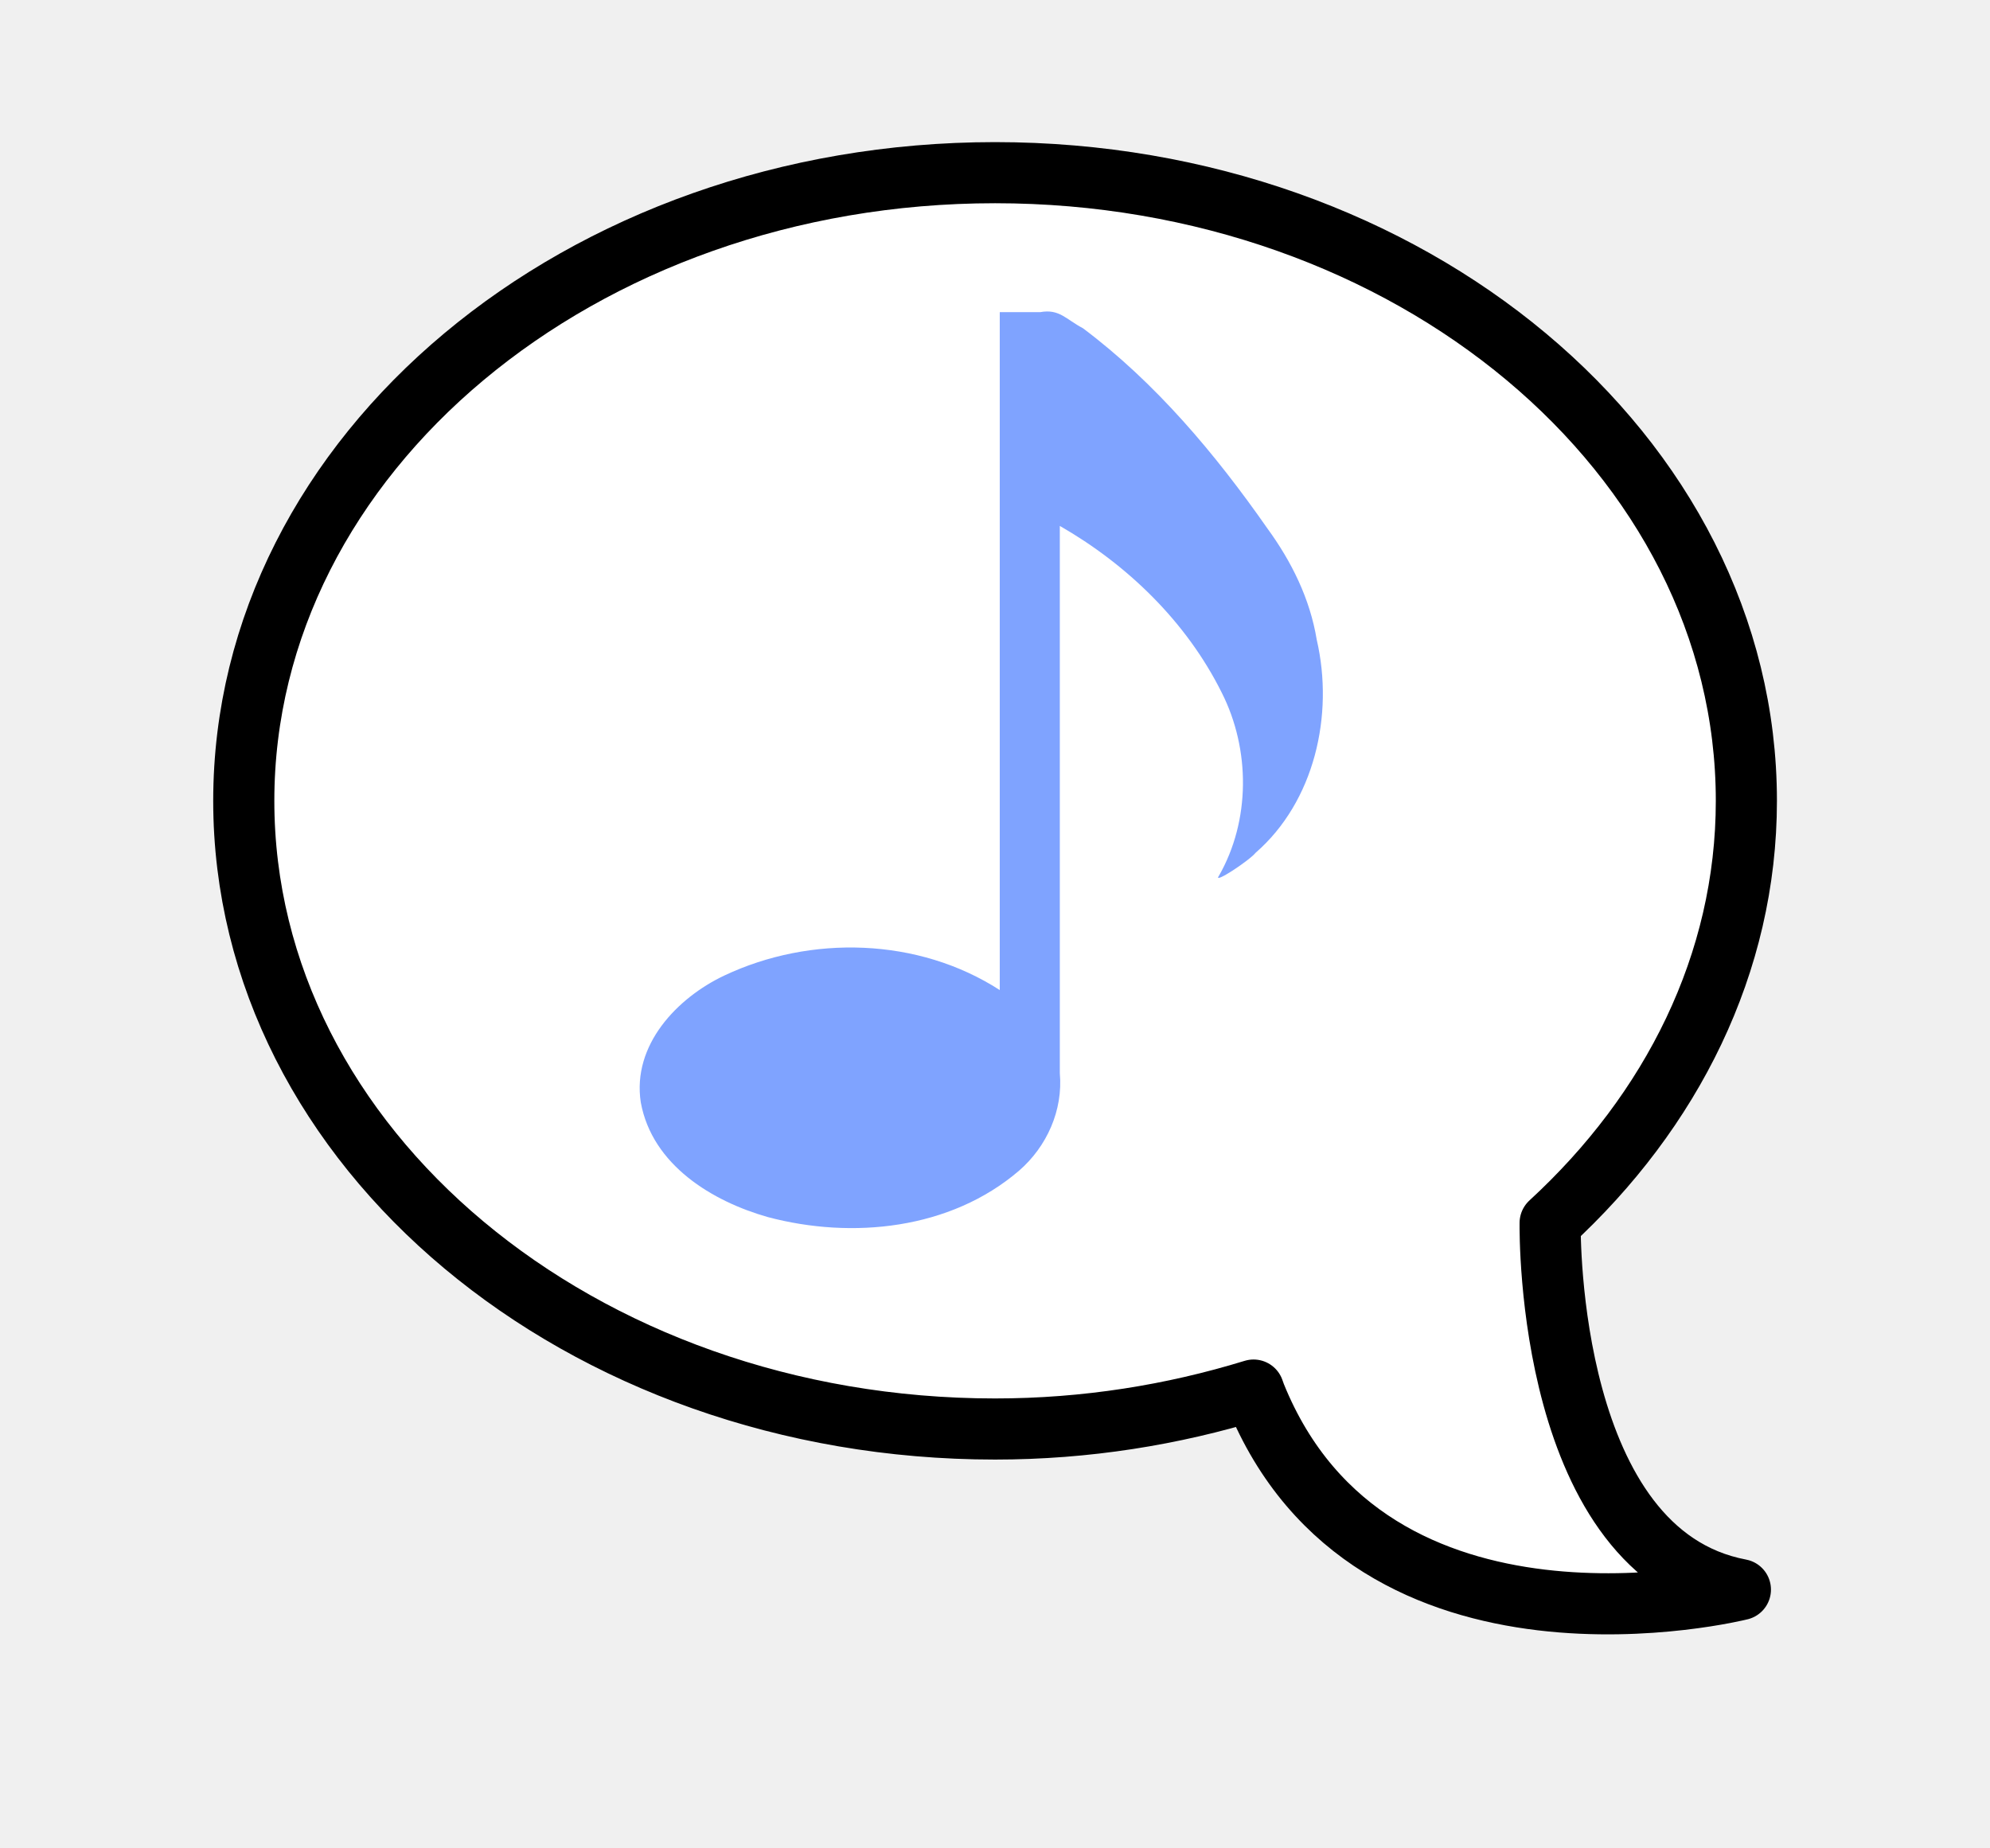
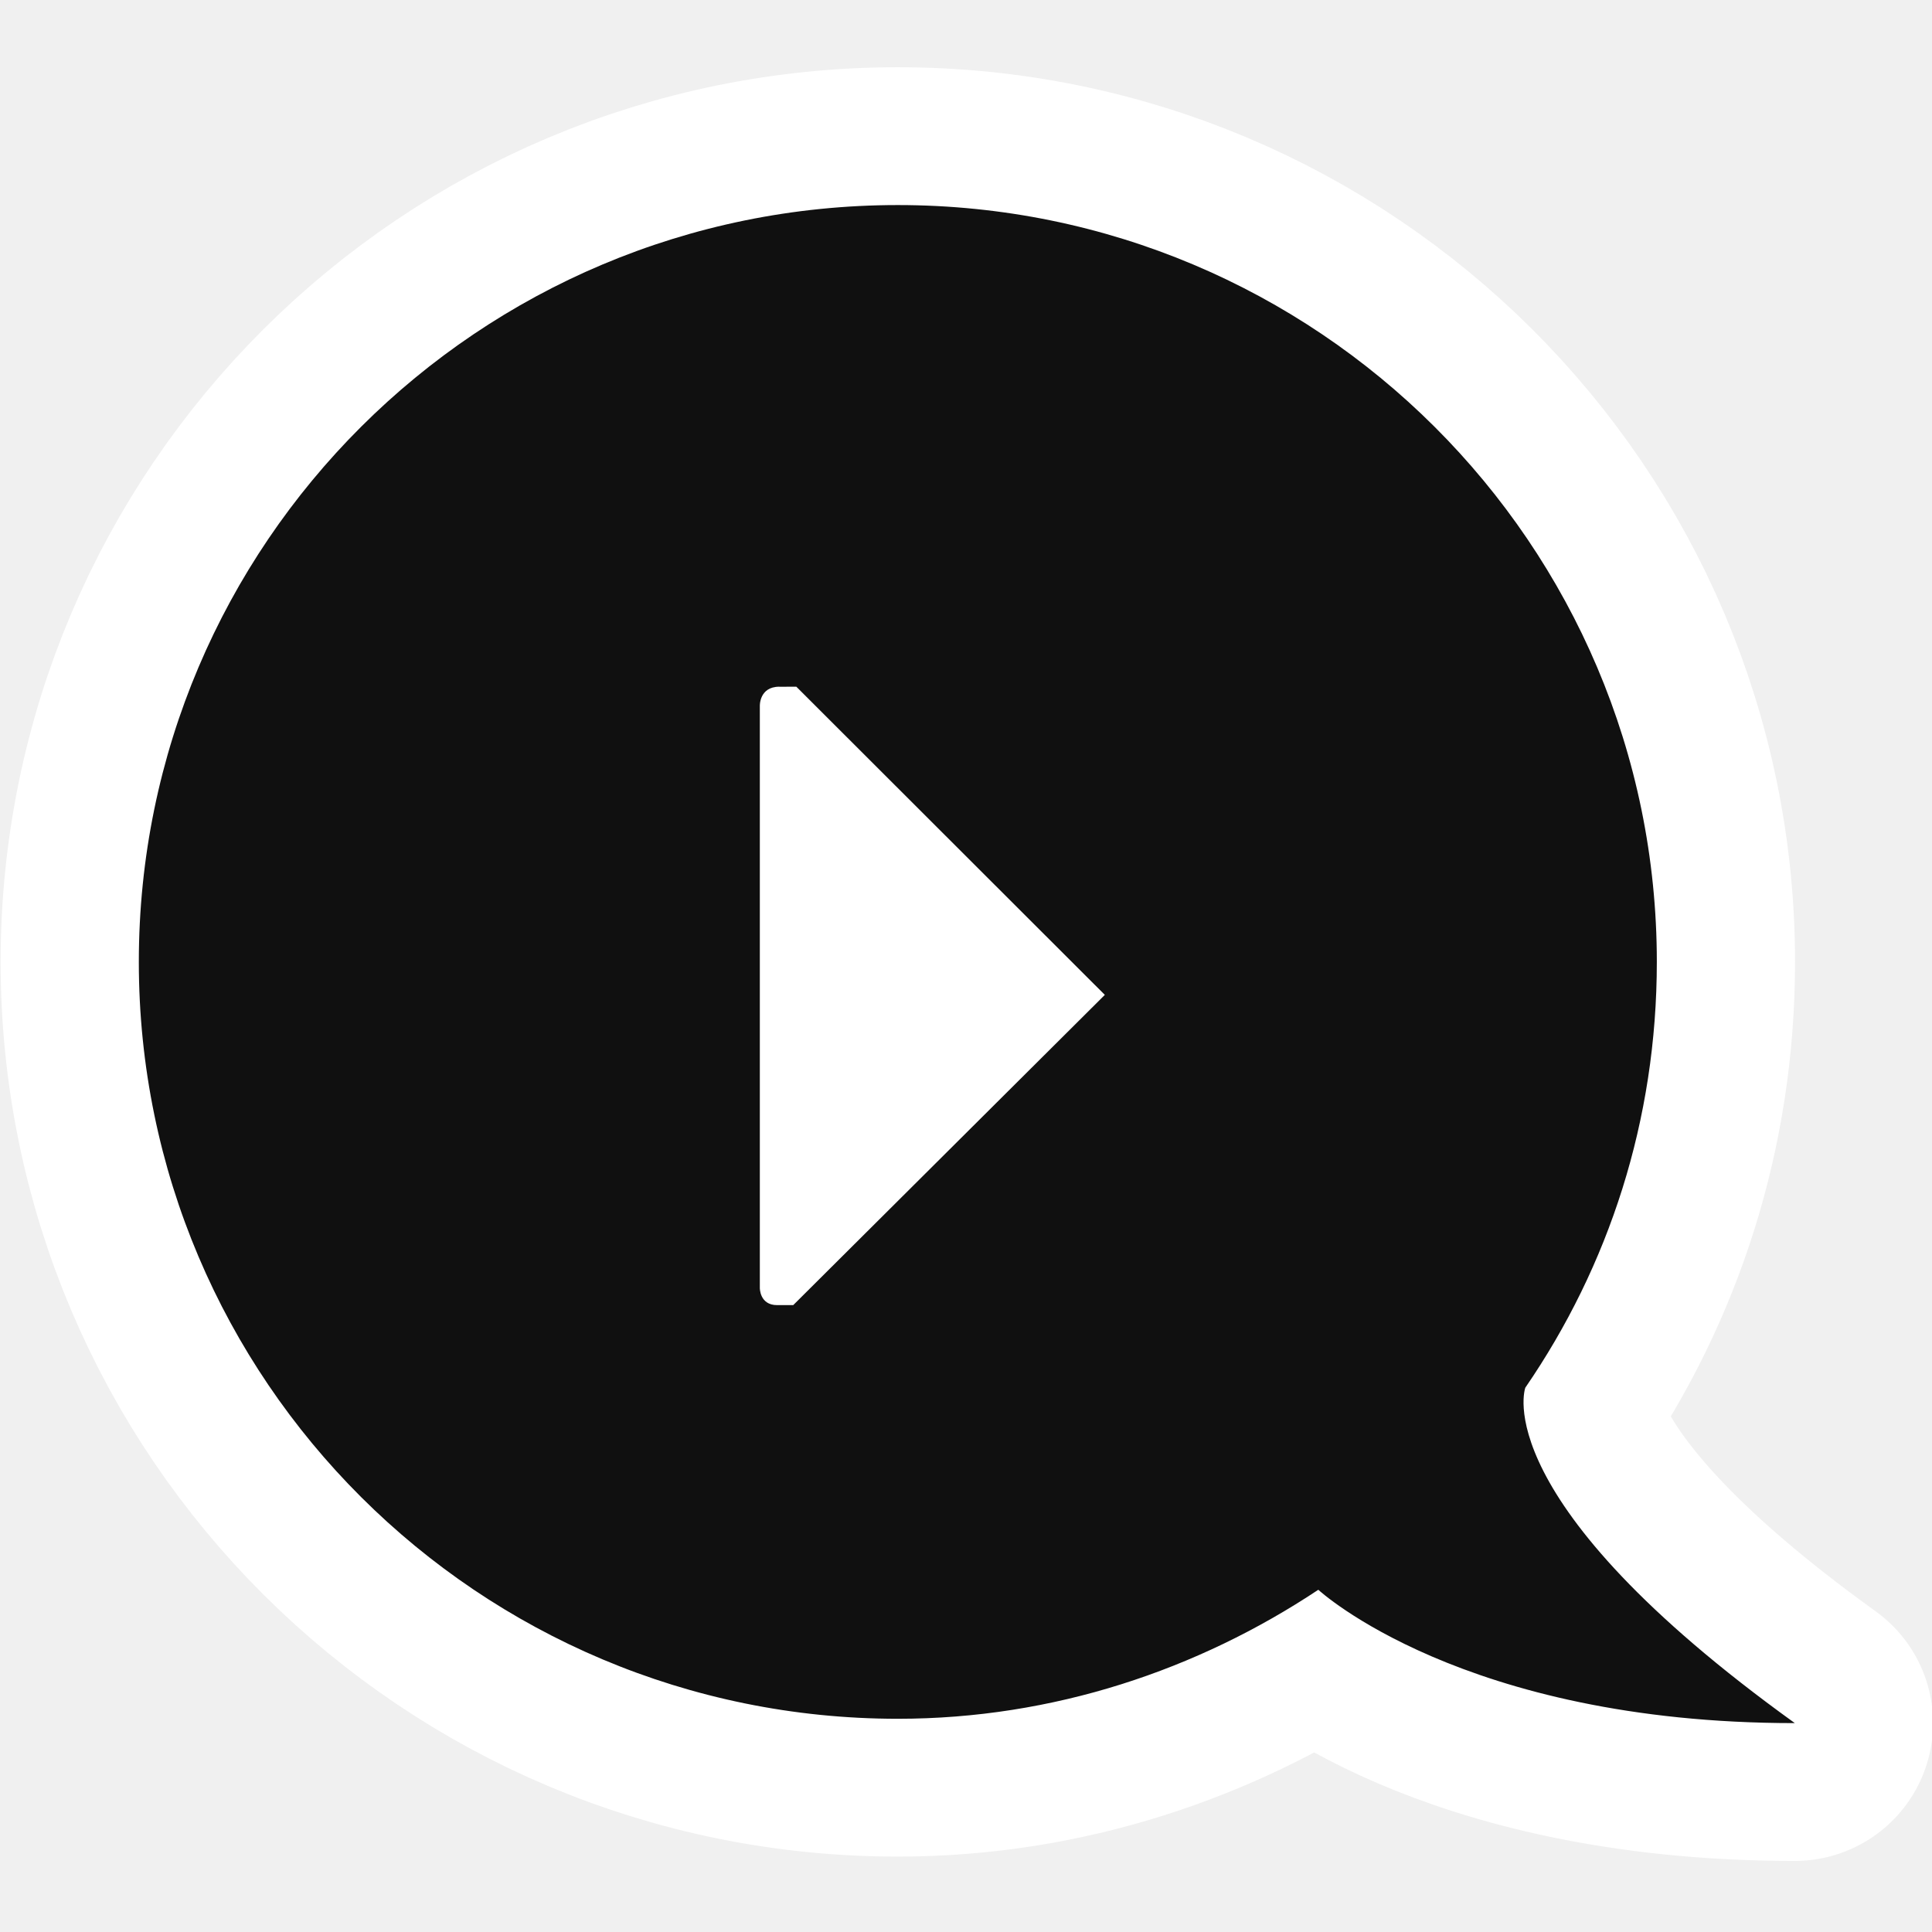
- <svg xmlns="http://www.w3.org/2000/svg" id="svg1" height="26px" width="28px" y="0" x="0" version="1.0">
-   <defs id="defs3" />
-   <path id="path1062" style="fill:#ffffff;fill-opacity:1;fill-rule:evenodd;stroke:#000000;stroke-width:0.86;stroke-linecap:butt;stroke-linejoin:round;stroke-miterlimit:4;stroke-opacity:1;marker-start:none" d="M 14.001,2.43 C 19.836,2.43 24.572,6.391 24.572,11.27 C 24.572,13.56 23.52,15.639 21.811,17.21 C 21.809,17.371 21.774,21.858 24.488,22.37 C 24.488,22.37 19.296,23.672 17.663,19.632 C 17.654,19.608 17.647,19.586 17.638,19.562 C 16.502,19.911 15.281,20.11 14.001,20.11 C 8.166,20.11 3.43,16.15 3.43,11.27 C 3.43,6.391 8.166,2.43 14.001,2.43 z " />
-   <path id="path2644" style="fill:#7fa3ff;fill-opacity:1;stroke-width:11.285;stroke-miterlimit:4" d="M 14.067,4.393 C 14.067,7.573 14.067,10.753 14.067,13.933 C 12.921,13.193 11.405,13.154 10.188,13.73 C 9.532,14.041 8.892,14.703 9.016,15.513 C 9.177,16.399 10.028,16.908 10.805,17.128 C 11.989,17.442 13.371,17.304 14.337,16.476 C 14.729,16.137 14.959,15.624 14.912,15.103 C 14.912,12.535 14.912,9.968 14.912,7.401 C 15.857,7.943 16.693,8.747 17.191,9.749 C 17.594,10.547 17.596,11.548 17.149,12.328 C 17.061,12.451 17.574,12.115 17.668,12 C 18.493,11.281 18.773,10.066 18.527,9.003 C 18.432,8.425 18.172,7.902 17.833,7.437 C 17.098,6.384 16.257,5.384 15.237,4.619 C 15,4.495 14.906,4.343 14.636,4.393 C 14.446,4.393 14.256,4.393 14.067,4.393 z " />
+ <svg xmlns="http://www.w3.org/2000/svg" xmlns:xlink="http://www.w3.org/1999/xlink" width="28" height="28" id="svg2" version="1.1">
+   <defs id="defs4">
+     <linearGradient id="linearGradient3793">
+       <stop style="stop-color: rgb(85, 87, 83); stop-opacity: 1;" offset="0" id="stop3795" />
+       <stop style="stop-color: rgb(0, 0, 0); stop-opacity: 1;" offset="1" id="stop3797" />
+     </linearGradient>
+     <radialGradient xlink:href="#linearGradient3793" id="radialGradient3871" gradientUnits="userSpaceOnUse" gradientTransform="matrix(2.0512, 0, 0, 2.0512, -473.079, -629.301)" cx="488.838" cy="543.786" fx="488.838" fy="543.786" r="8.875" />
+     <radialGradient xlink:href="#linearGradient3793" id="radialGradient3894" gradientUnits="userSpaceOnUse" gradientTransform="matrix(2.0512, 0, 0, 2.0512, -473.079, -629.301)" cx="488.838" cy="543.786" fx="488.838" fy="543.786" r="8.875" />
+   </defs>
+   <g id="layer1" transform="translate(0, -1024.36)">
+     <g transform="matrix(1, 0, 0, 0.997177, -518.988, 548.313)" id="g3863">
+       <path id="path3865" d="m 532,480.375 c -6.075,0 -11,4.925 -11,11 0,6.075 4.925,11 11,11 2.253,0 4.349,-0.712 6.094,-1.875 0,0 2.084,1.938 6.906,1.938 0,0 0,0 0,0 0,0 0,0 0,0 -4.5,-3.25 -3.906,-4.875 -3.906,-4.875 1.21,-1.767 1.906,-3.884 1.906,-6.188 0,-6.075 -4.925,-11 -11,-11 z" style="color: rgb(0, 0, 0); fill: url(&quot;#radialGradient3894&quot;) rgb(0, 0, 0); fill-opacity: 1; fill-rule: nonzero; stroke: rgb(255, 255, 255); stroke-width: 4.006; stroke-linecap: round; stroke-linejoin: round; stroke-miterlimit: 4; stroke-opacity: 1; stroke-dasharray: none; marker: none; visibility: visible; display: inline; overflow: visible;" />
+       <path style="color: rgb(0, 0, 0); fill: rgb(16, 16, 16); fill-opacity: 1; fill-rule: nonzero; stroke: none; stroke-width: 1; marker: none; visibility: visible; display: inline; overflow: visible;" d="m 532,480.375 c -6.075,0 -11,4.925 -11,11 0,6.075 4.925,11 11,11 2.253,0 4.349,-0.712 6.094,-1.875 0,0 2.084,1.938 6.906,1.938 -4.5,-3.25 -3.906,-4.875 -3.906,-4.875 1.21,-1.767 1.906,-3.884 1.906,-6.188 0,-6.075 -4.925,-11 -11,-11 z" id="path3867" />
+       <path style="color: rgb(0, 0, 0); fill: rgb(255, 255, 255); fill-opacity: 1; fill-rule: nonzero; stroke: none; stroke-width: 1; marker: none; visibility: visible; display: inline; overflow: visible;" d="m 530.282,487.375 c -0.294,10e-4 -0.282,0.283 -0.282,0.283 l 0,8.455 c 0,0 -0.004,0.25 0.25,0.25 l 0.234,0 4.516,-4.509 -4.471,-4.479 c 0,0 -0.248,9.5e-4 -0.248,9.5e-4 z" id="path3869" />
+     </g>
+   </g>
</svg>
